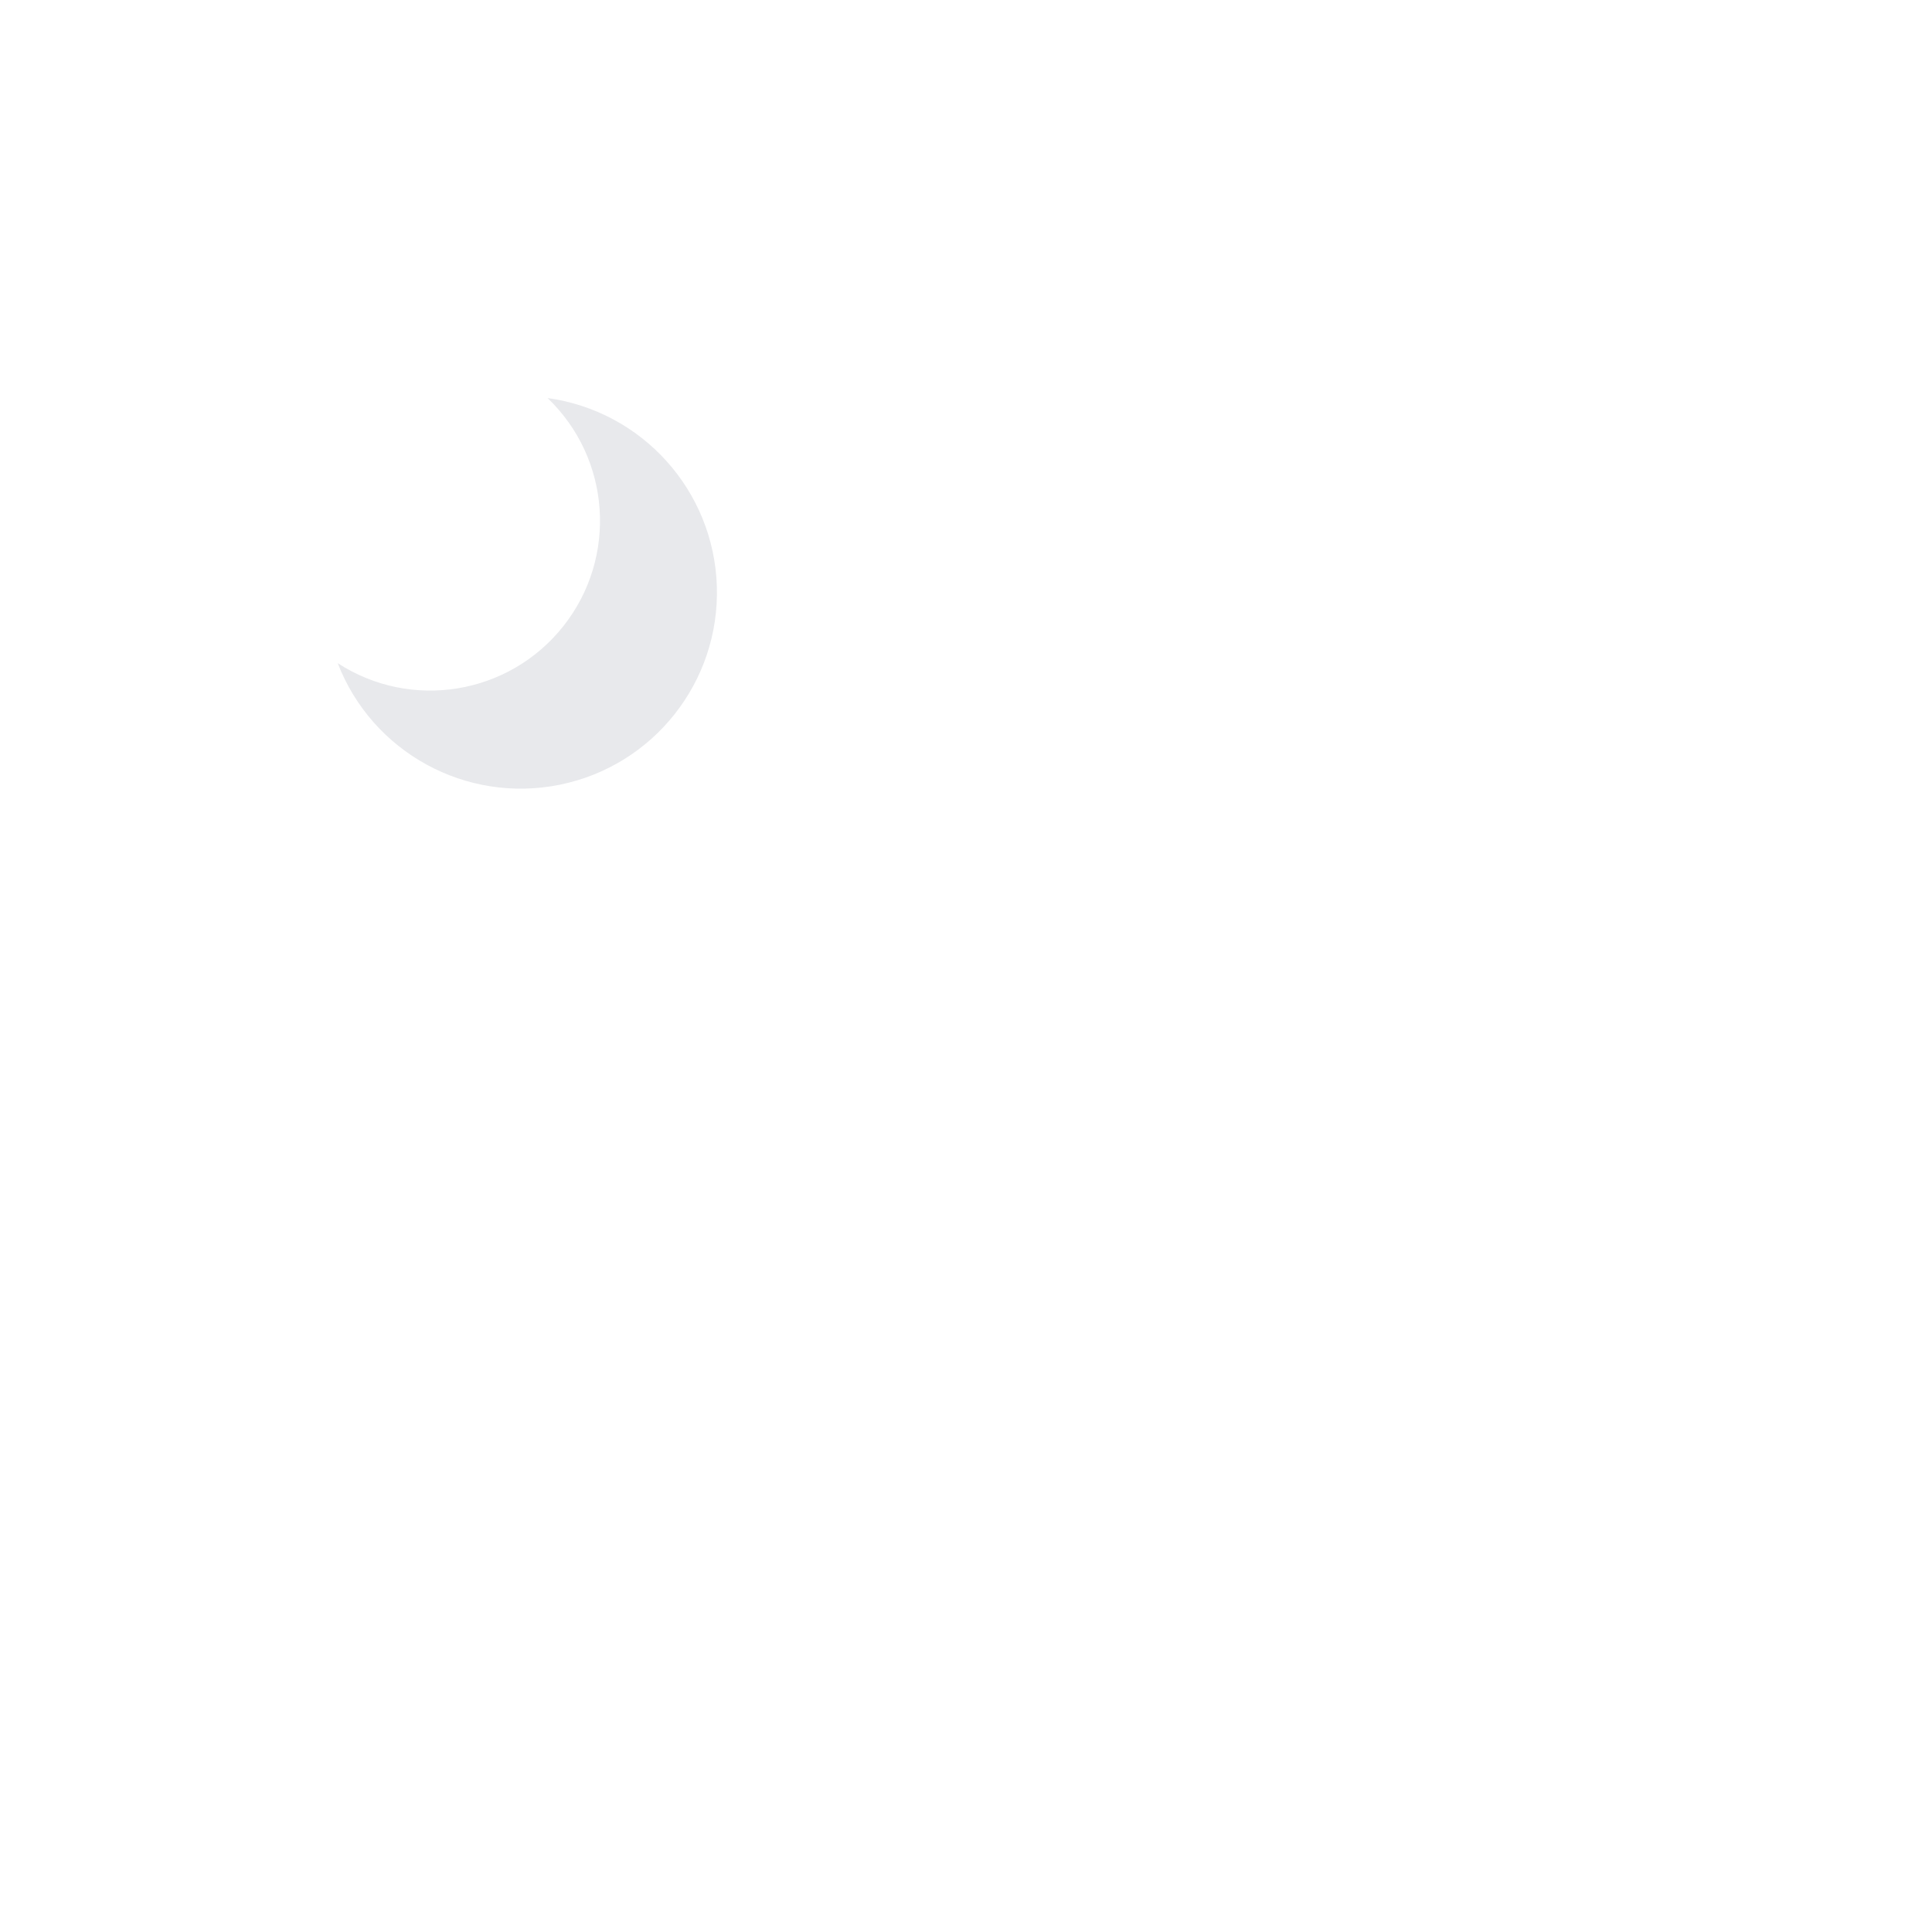
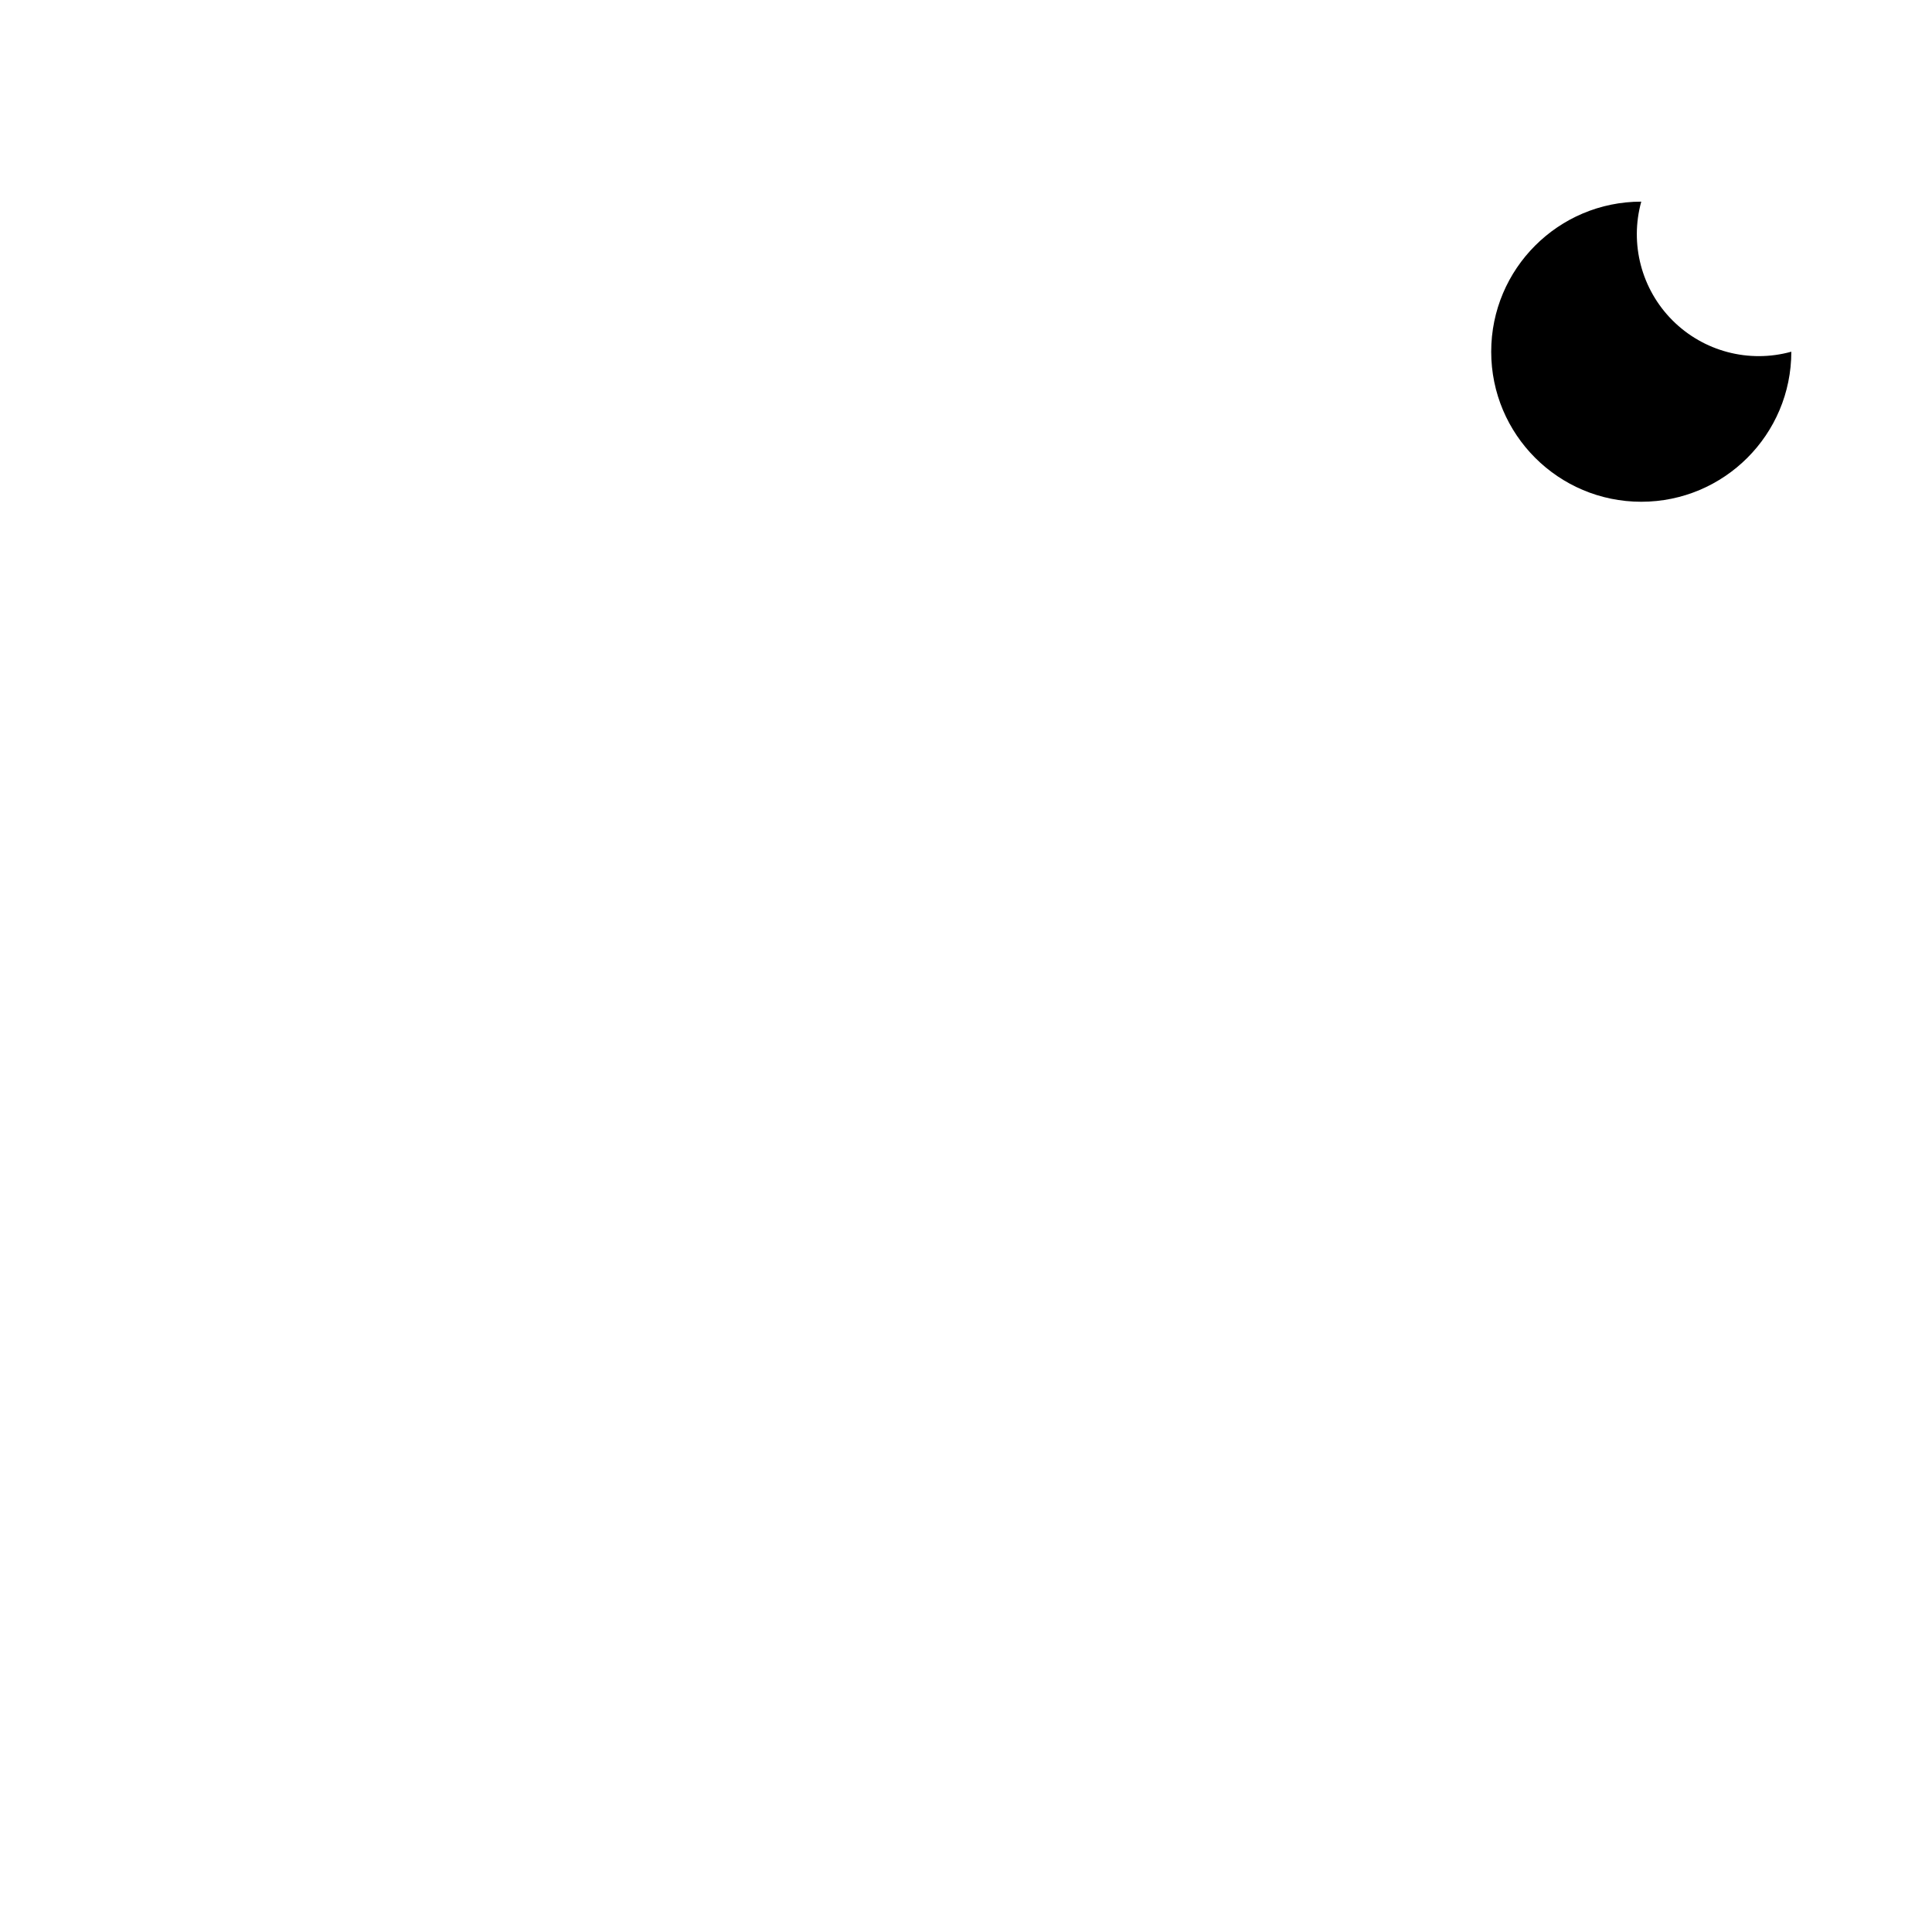
<svg xmlns="http://www.w3.org/2000/svg" viewBox="0 0 1024 1024">
-   <g transform="translate(1024 0) scale(-1 1) translate(-10 20)">
-     <path d="M743.77 190.98 A104 104 0 1 0 855.01 331.49 A90 90 0 0 1 743.77 190.98 Z" fill="#E8E9EC" />
+   <g transform="translate(512 512) scale(1.242718) translate(-512 -512)">
+     <path d="M800 186 A64 64 0 1 0 864 250 A52 52 0 0 1 800 186 Z" fill="#000000" />
  </g>
</svg>
